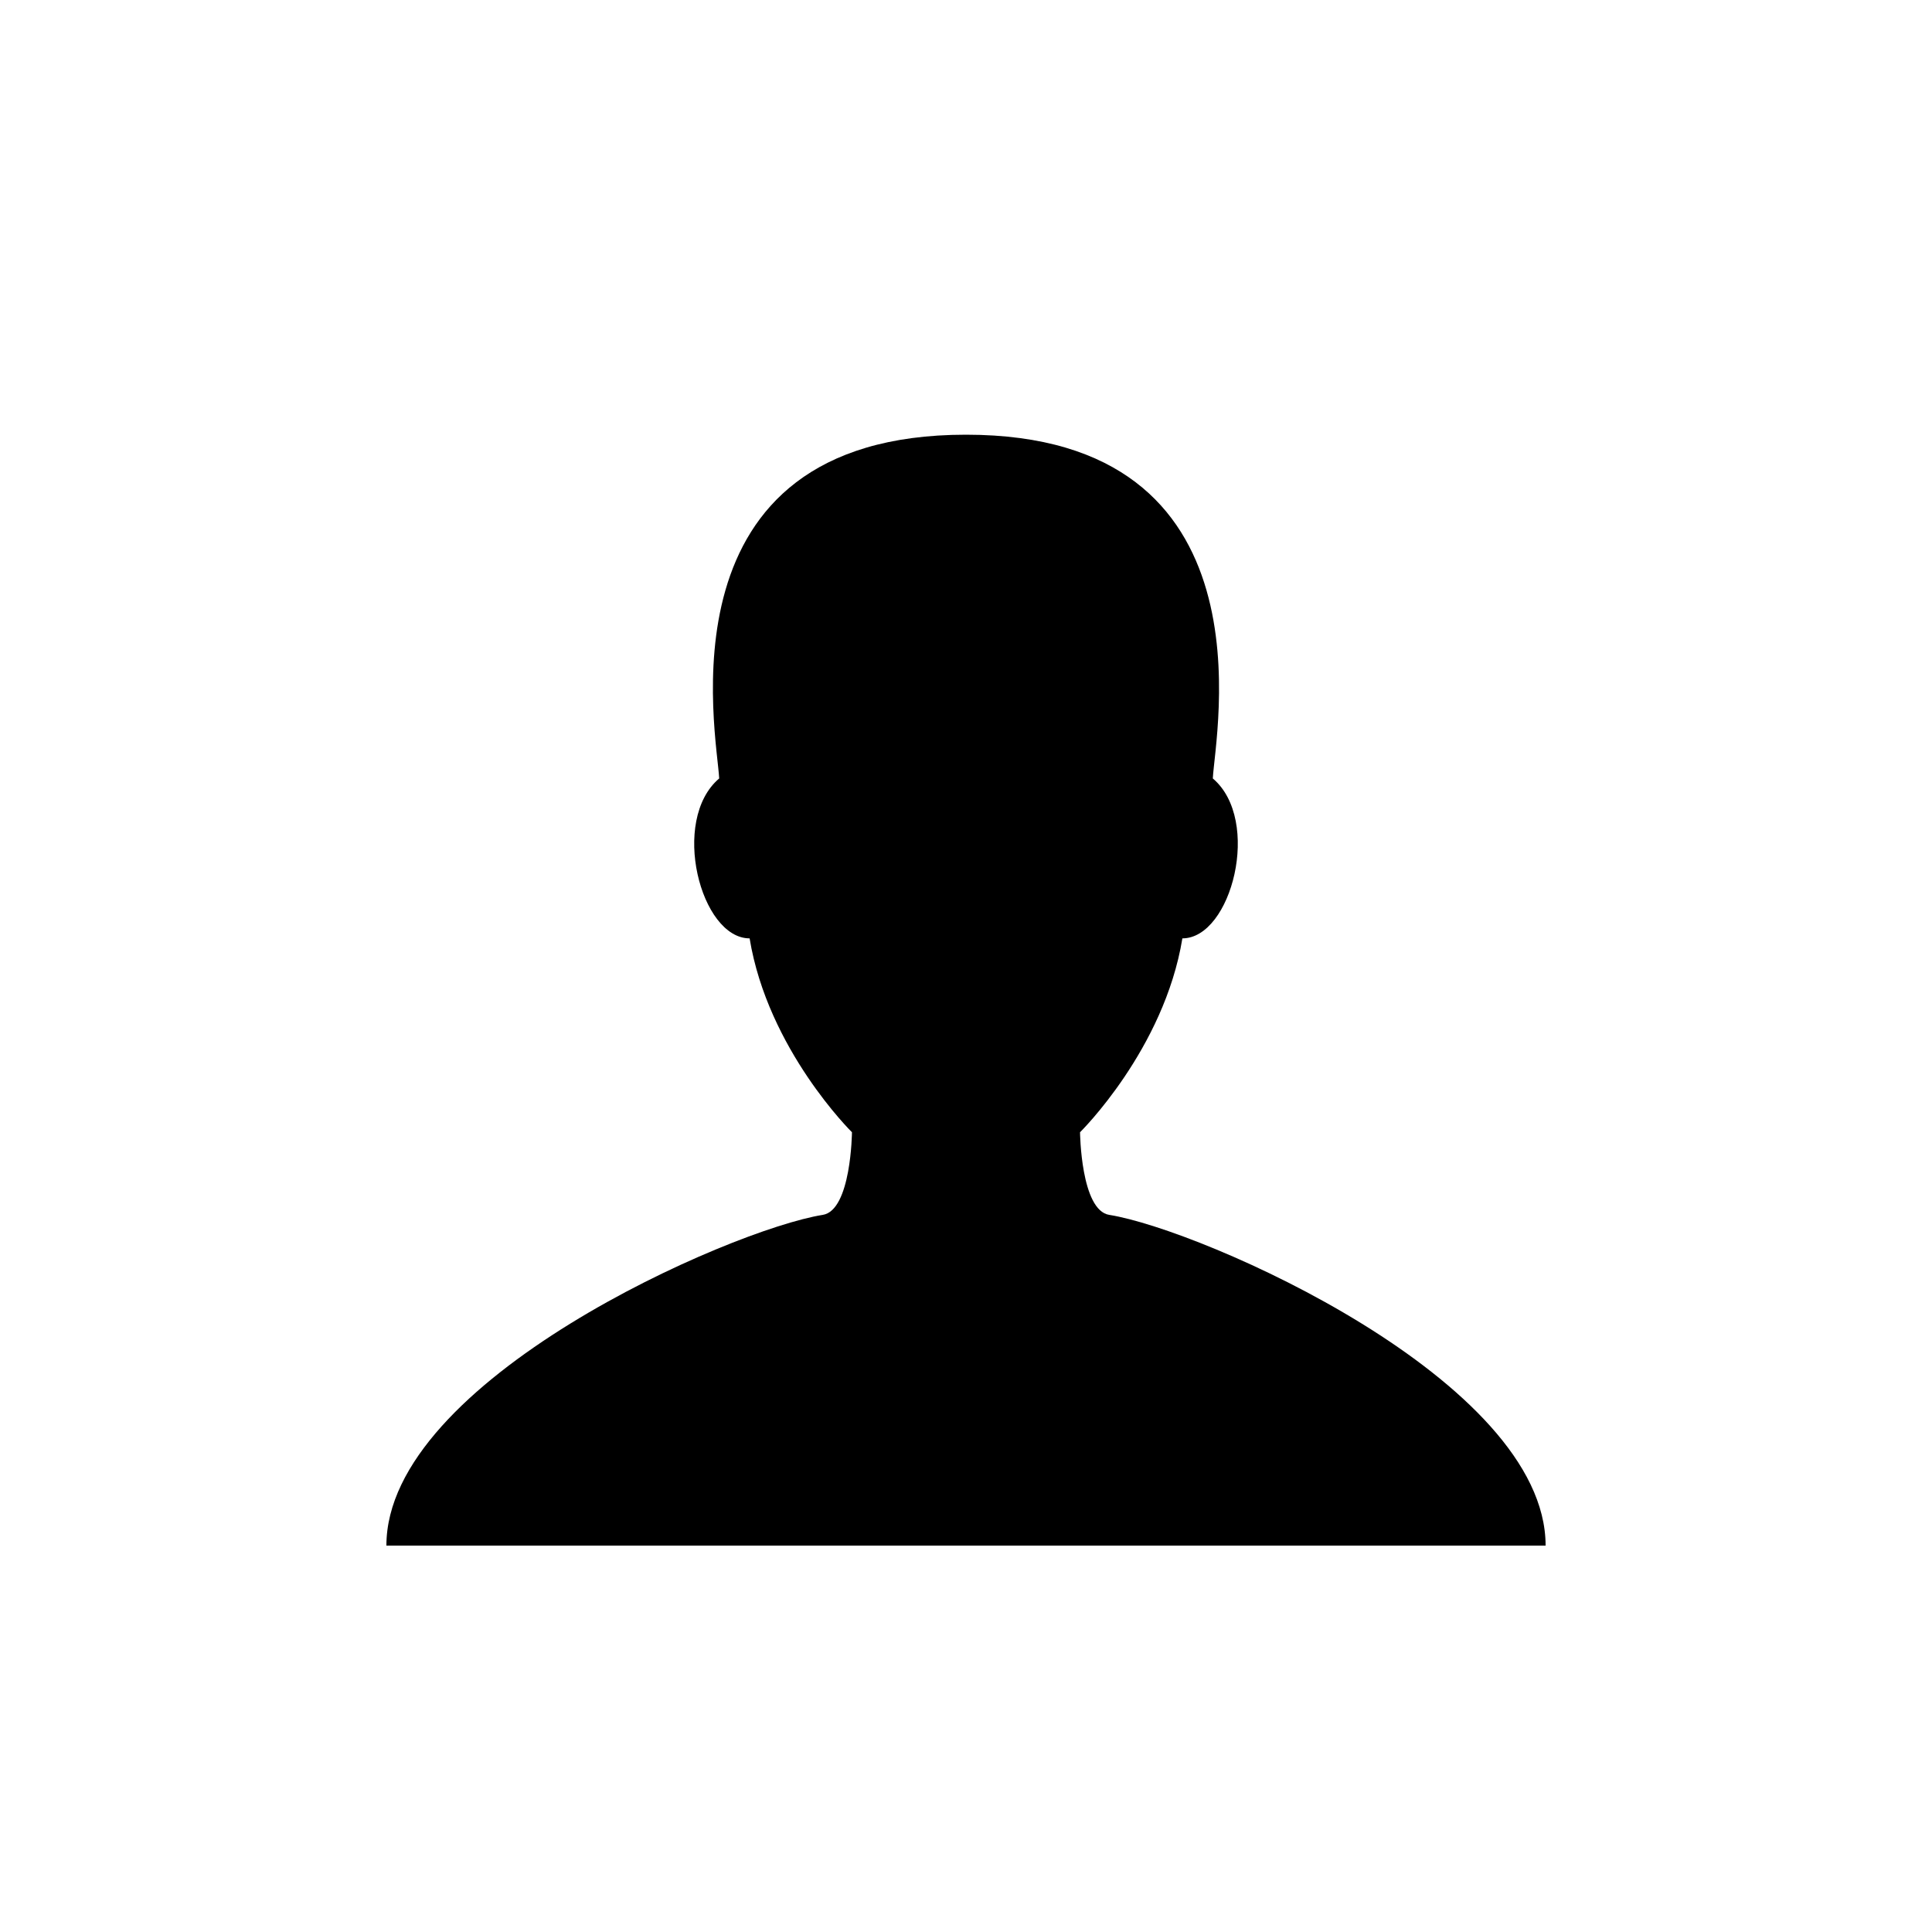
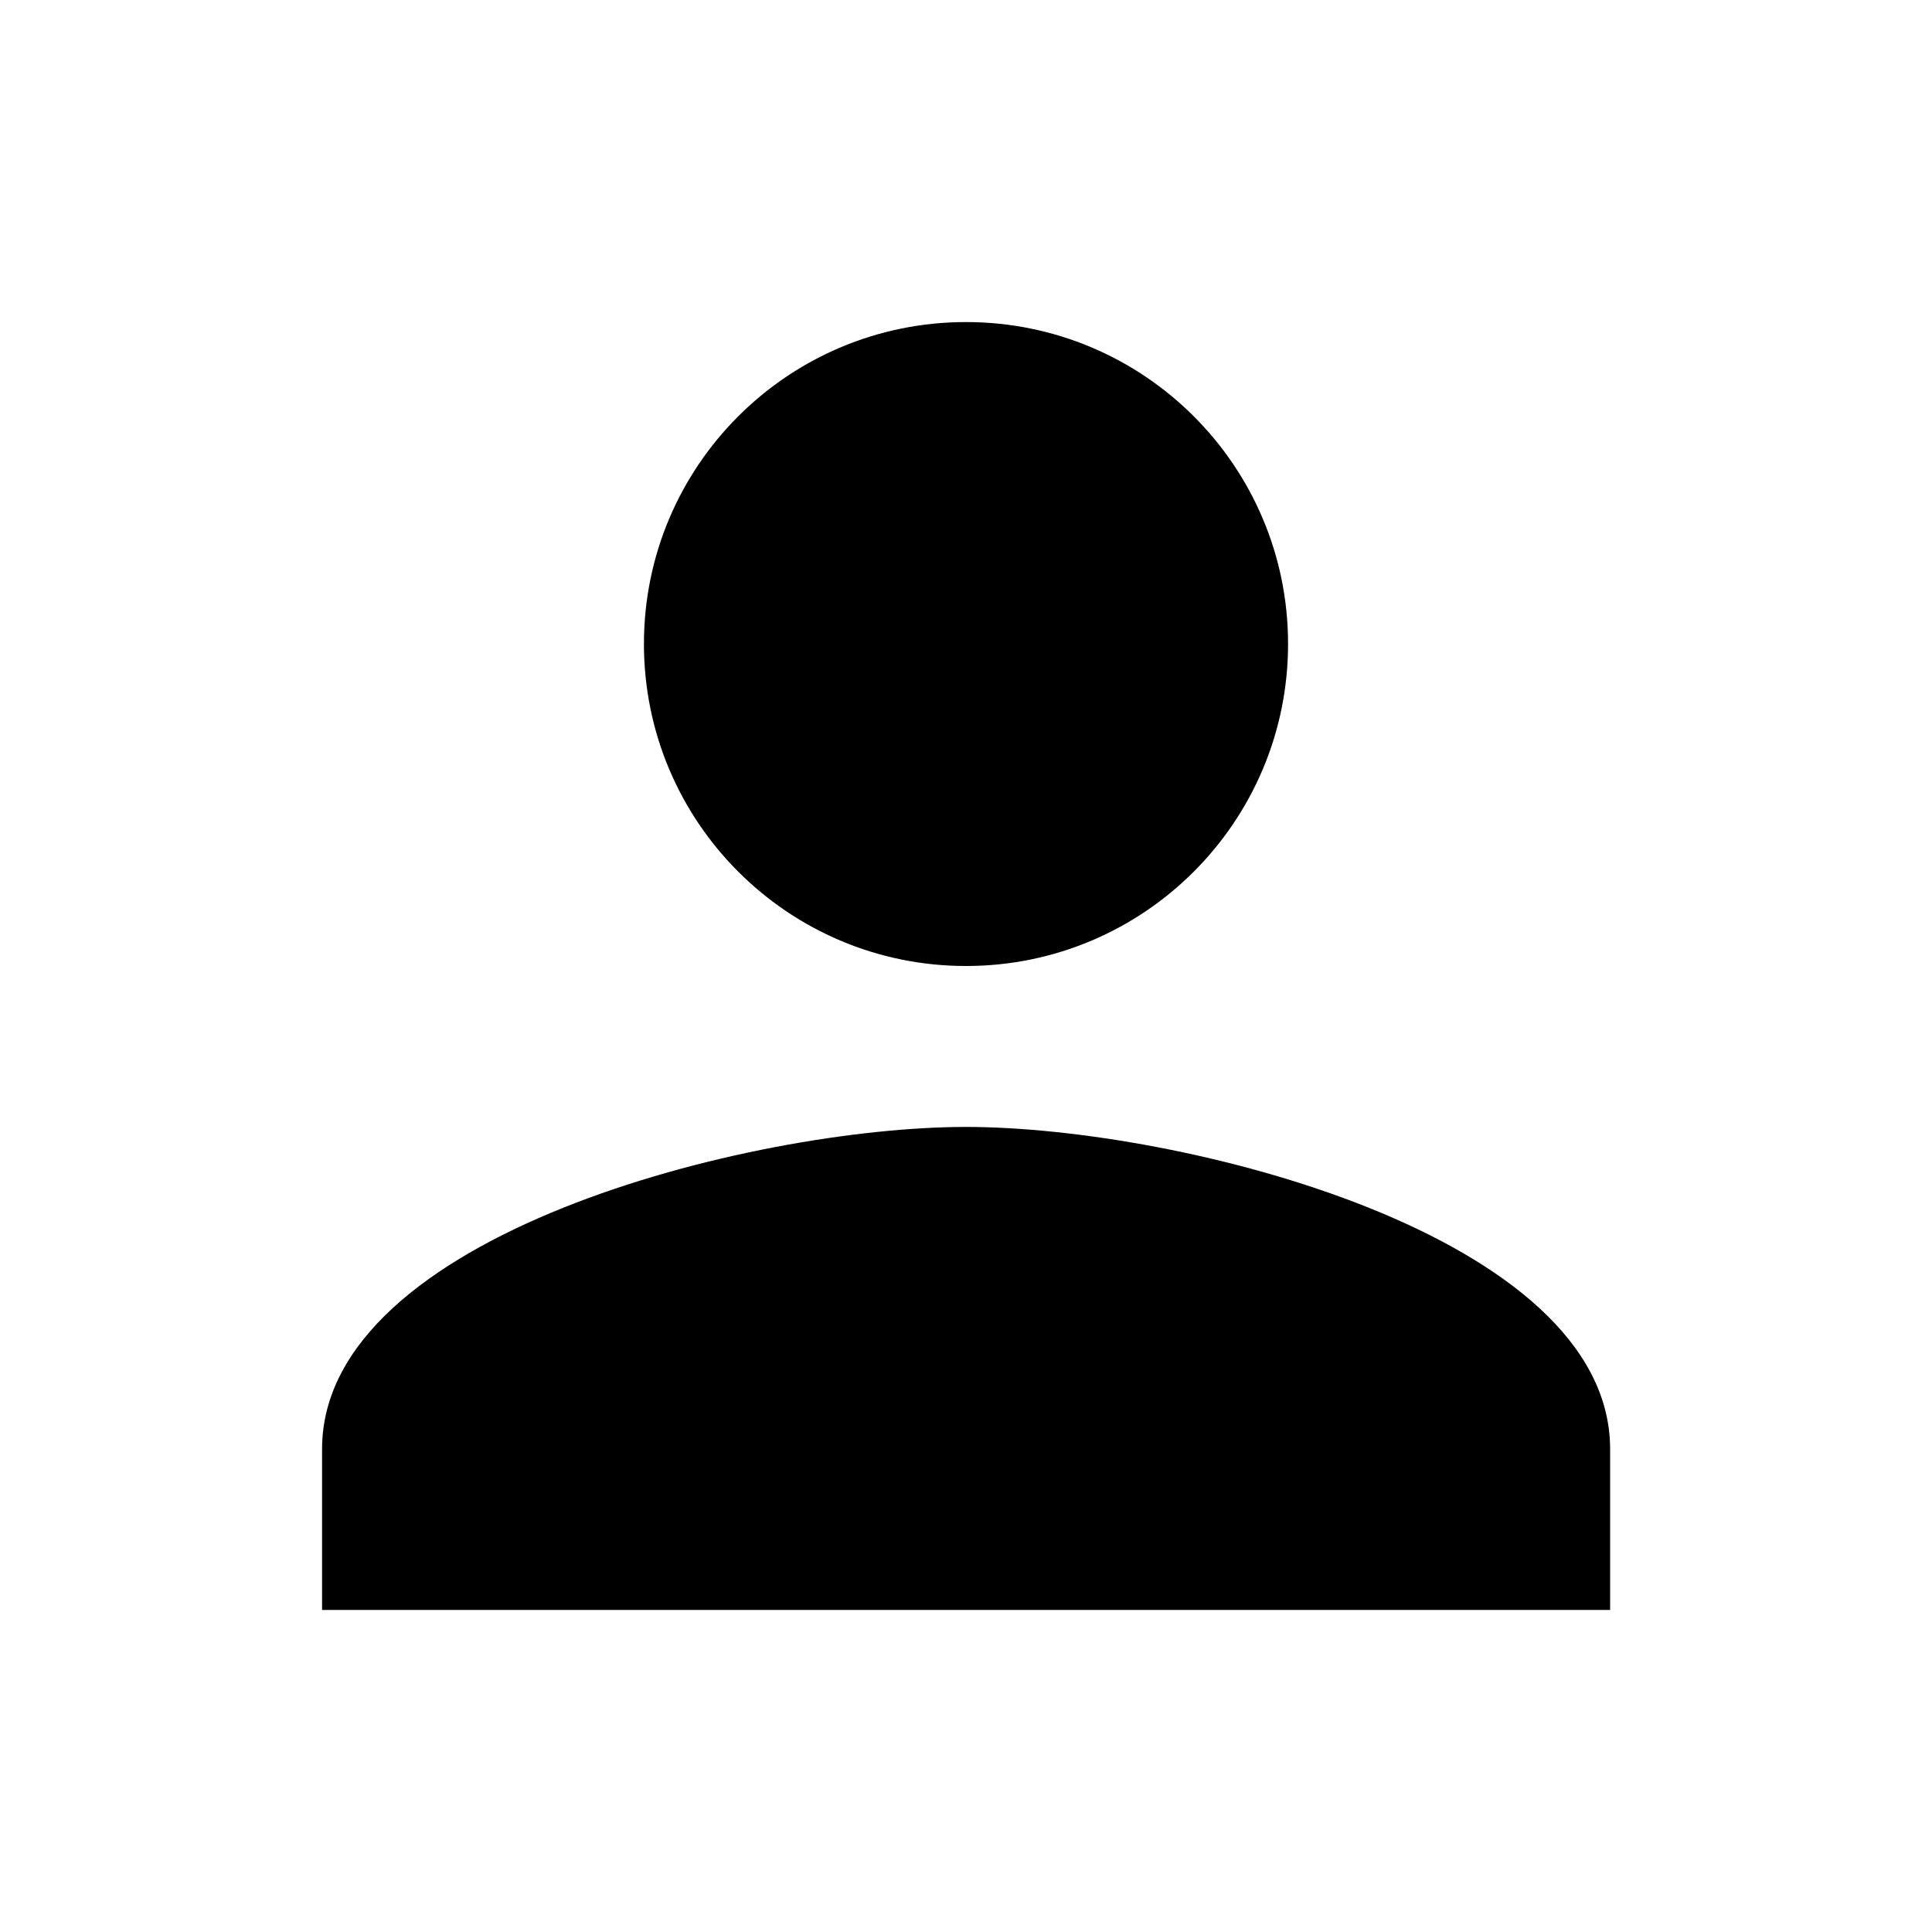
- <svg xmlns="http://www.w3.org/2000/svg" width="40px" height="40px" viewBox="0 0 40 40" version="1.1">
-   <defs />
-   <g id="__icons" stroke="none" stroke-width="1" fill-rule="evenodd">
-     <g id="user">
-       <path d="M22.967,25.153 C22.376,25.061 22.361,23.442 22.361,23.442 C22.361,23.442 24.102,21.731 24.48,19.428 C25.498,19.428 26.128,16.98 25.11,16.117 C25.154,15.211 26.419,9 20,9 C13.576,9 14.846,15.211 14.89,16.117 C13.872,16.98 14.502,19.428 15.52,19.428 C15.898,21.731 17.639,23.442 17.639,23.442 C17.639,23.442 17.624,25.061 17.033,25.153 C15.127,25.456 8,28.579 8,32 L32,32 C32,28.579 24.878,25.456 22.967,25.153 L22.967,25.153 L22.967,25.153 Z" />
-     </g>
-   </g>
+ <svg xmlns="http://www.w3.org/2000/svg" version="1.1" id="Layer_1" x="0px" y="0px" viewBox="0 0 1024 1024" enable-background="new 0 0 1024 1024" xml:space="preserve">
+   <path id="Shape" d="M512,512c94.3,0,170.7-76.4,170.7-170.7S606.3,170.7,512,170.7S341.3,247,341.3,341.3S417.7,512,512,512L512,512  z M512,597.3c-113.9,0-341.3,57.2-341.3,170.7v85.3h682.7V768C853.3,654.5,625.9,597.3,512,597.3L512,597.3z" />
</svg>
